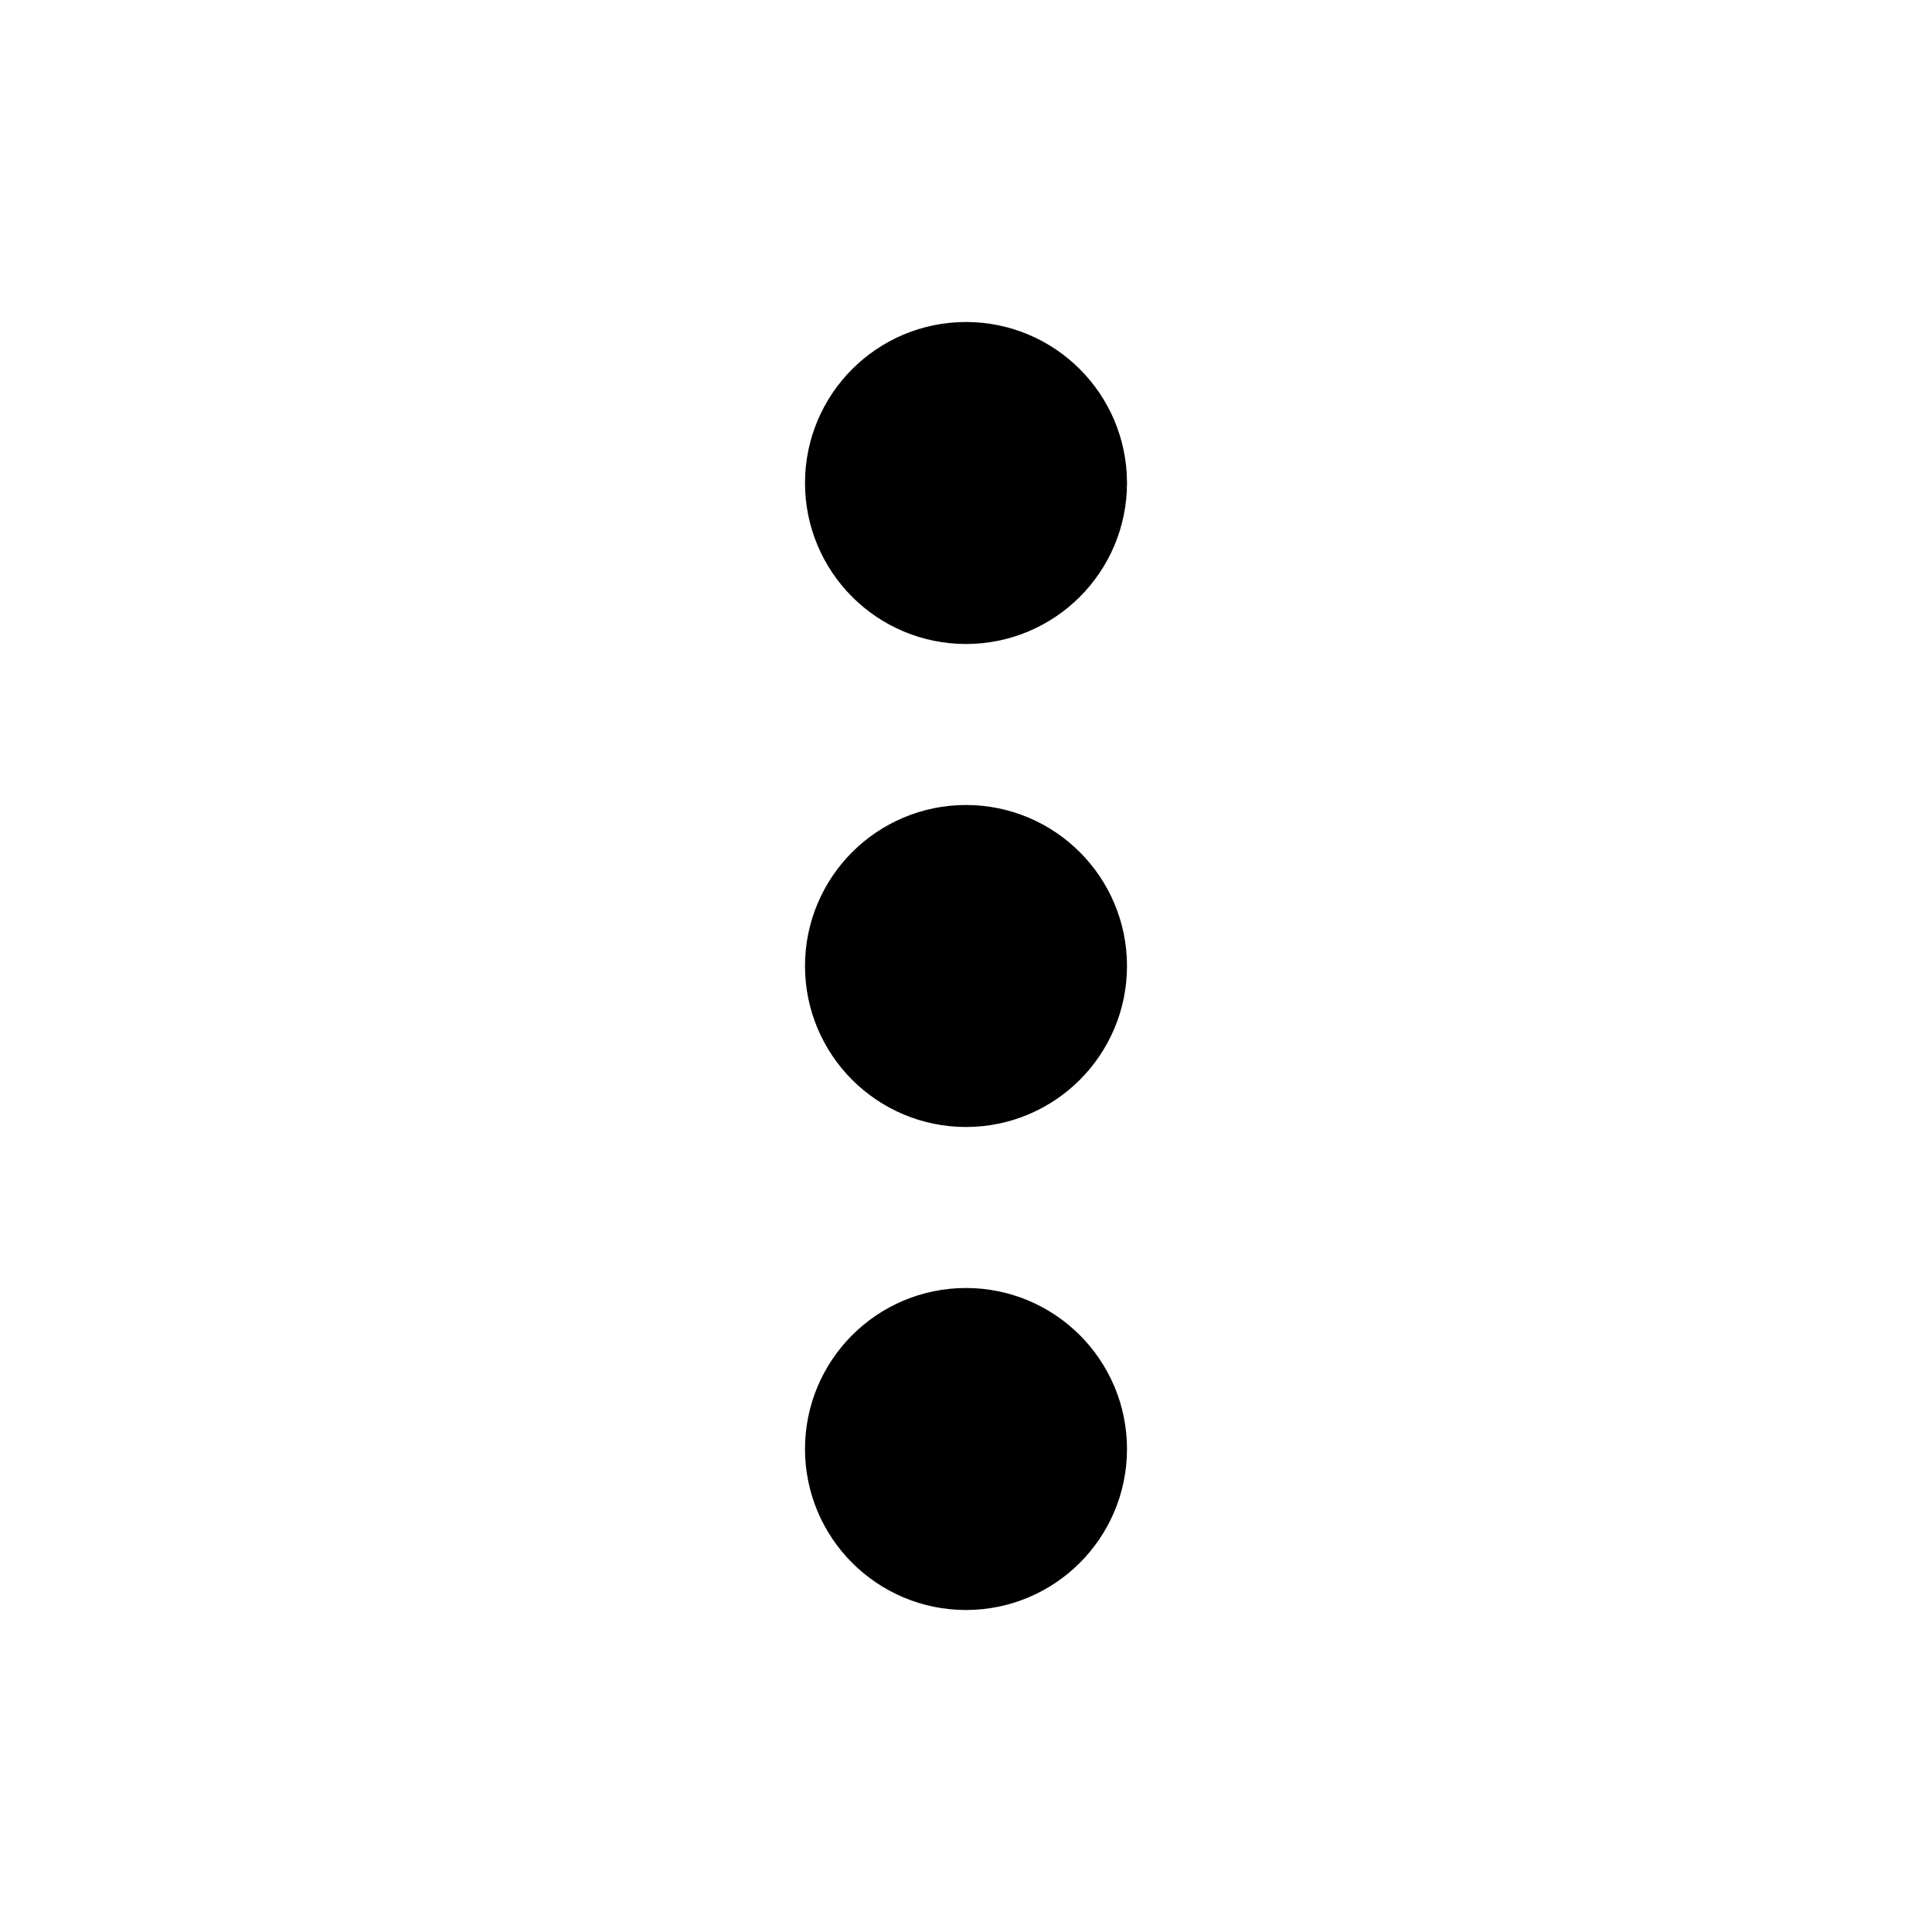
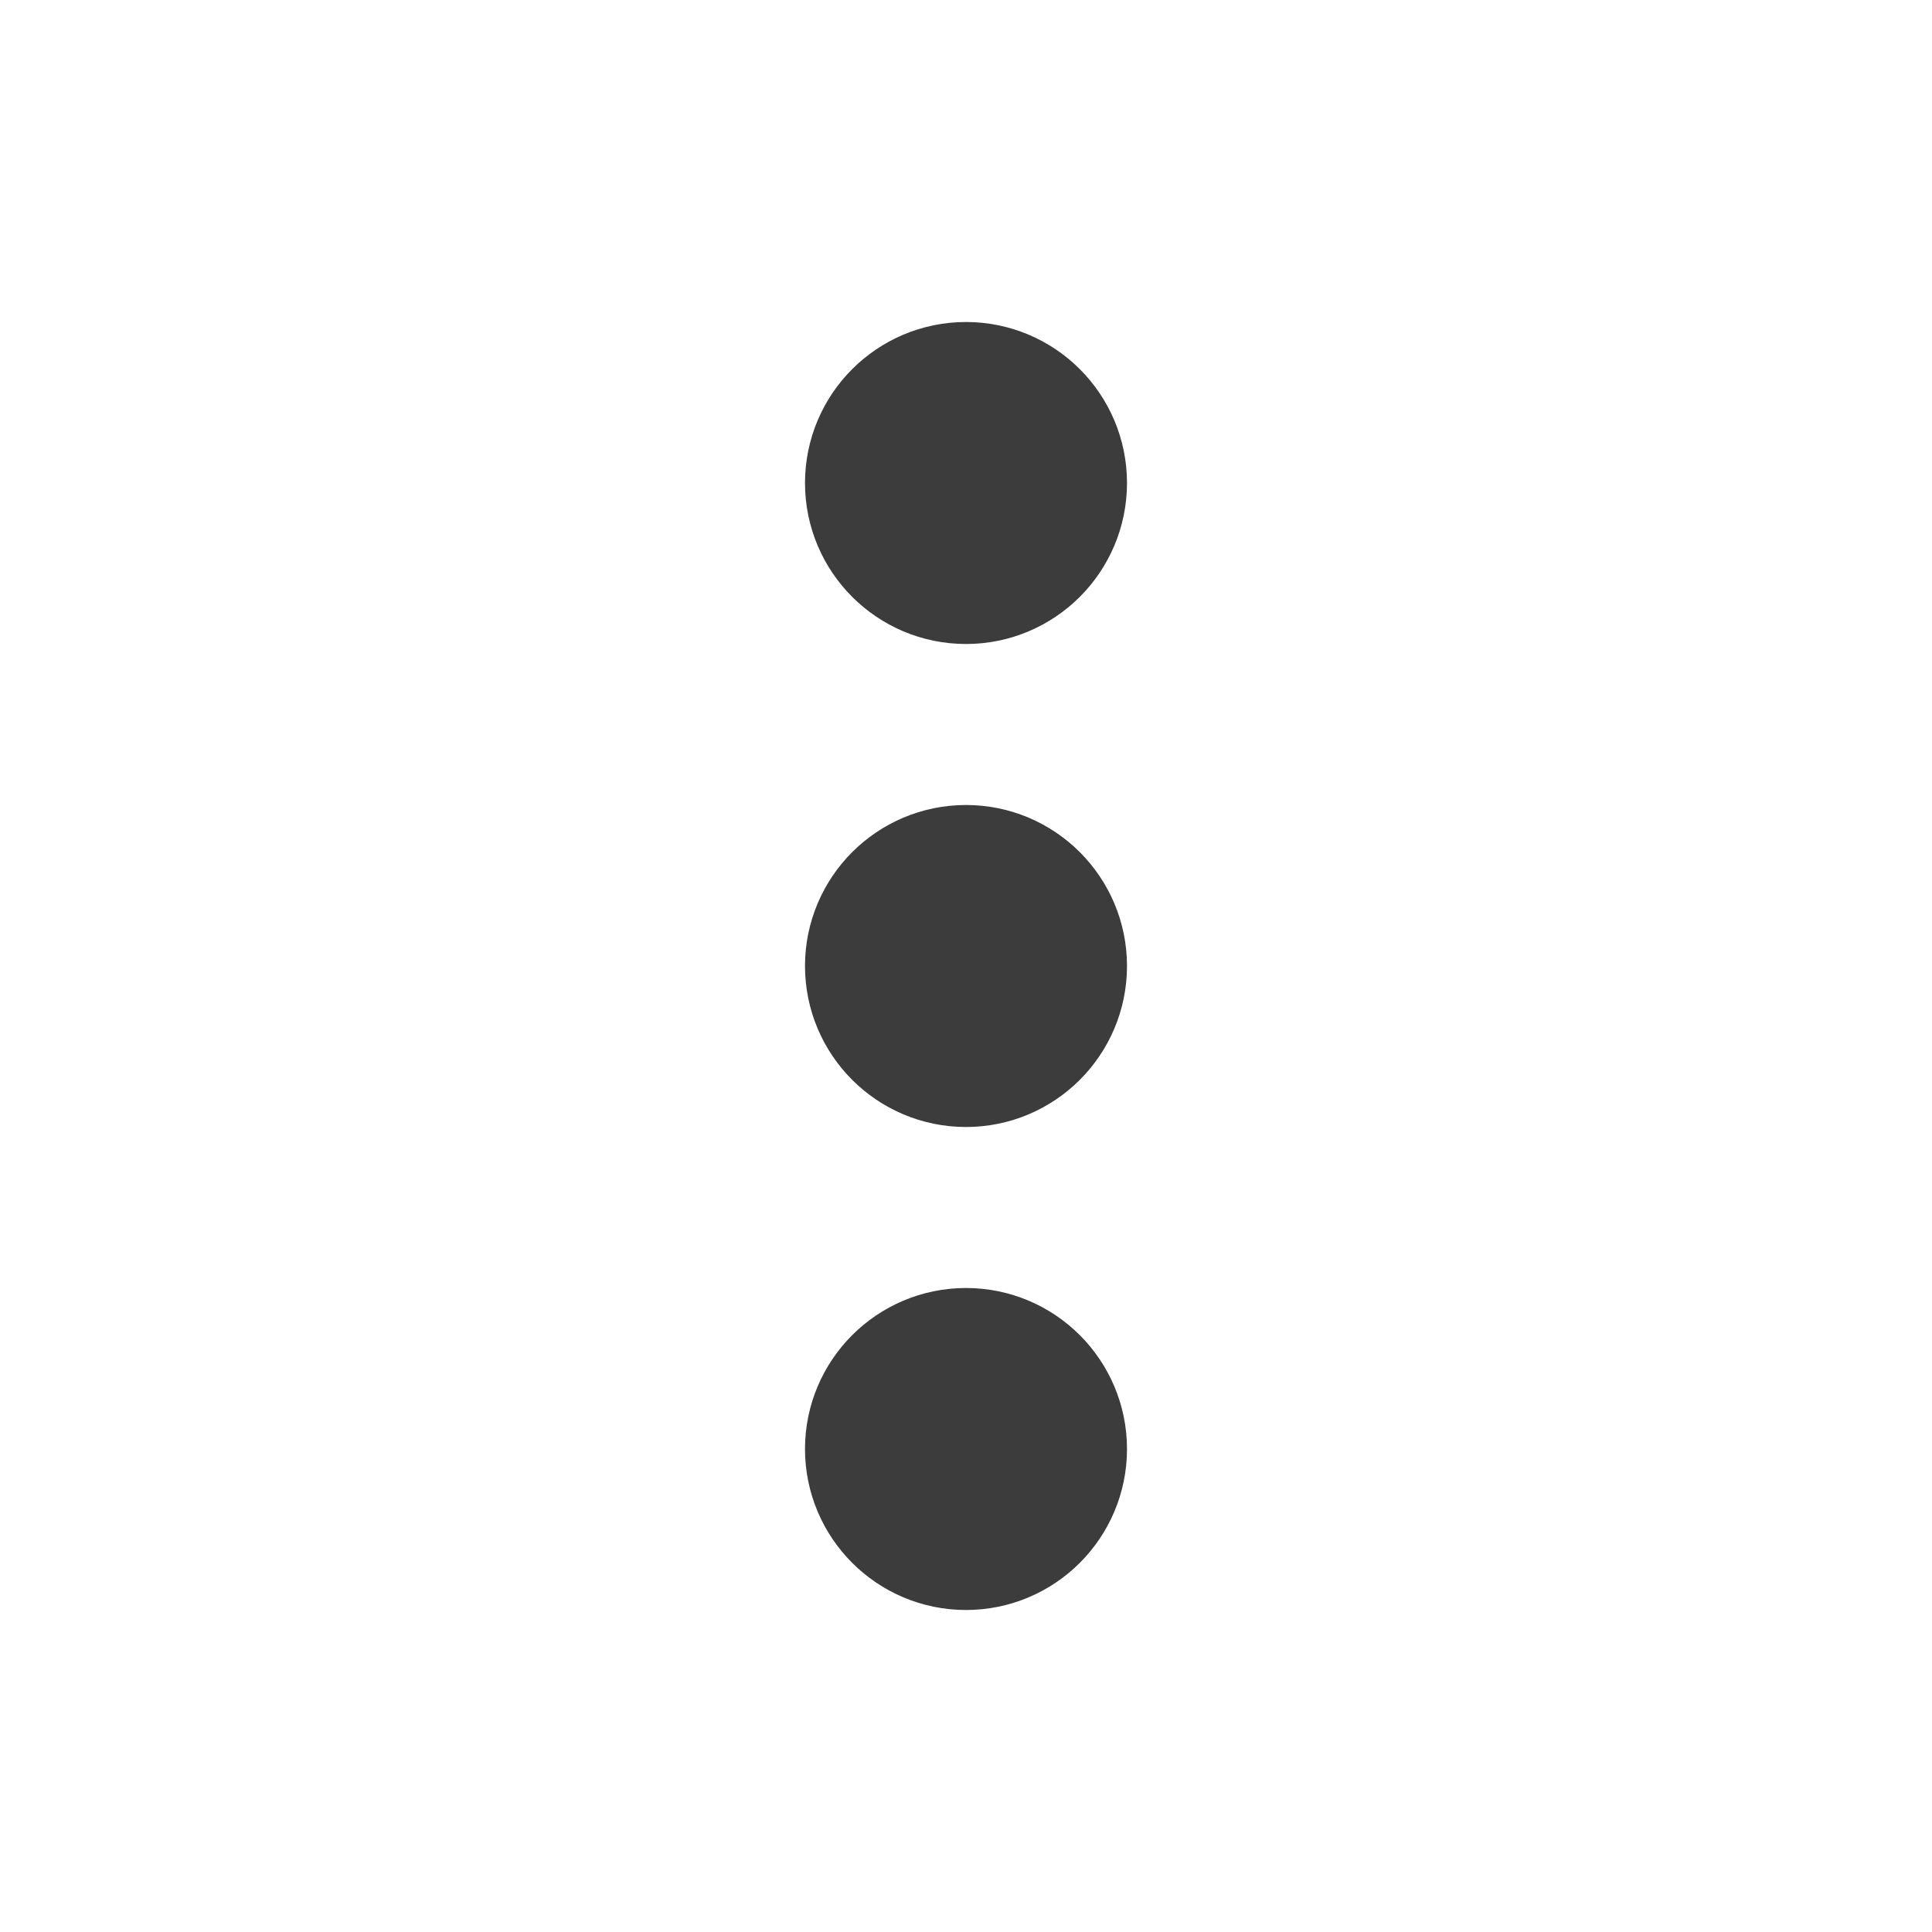
<svg xmlns="http://www.w3.org/2000/svg" width="800px" height="800px" viewBox="0 0 24 24" fill="none">
-   <path d="M12 12H12.01M12 6H12.01M12 18H12.01M13 12C13 12.552 12.552 13 12 13C11.448 13 11 12.552 11 12C11 11.448 11.448 11 12 11C12.552 11 13 11.448 13 12ZM13 18C13 18.552 12.552 19 12 19C11.448 19 11 18.552 11 18C11 17.448 11.448 17 12 17C12.552 17 13 17.448 13 18ZM13 6C13 6.552 12.552 7 12 7C11.448 7 11 6.552 11 6C11 5.448 11.448 5 12 5C12.552 5 13 5.448 13 6Z" stroke="#000000" stroke-width="2" stroke-linecap="round" stroke-linejoin="round" />
+   <path d="M12 12H12.01M12 6H12.01M12 18H12.01M13 12C13 12.552 12.552 13 12 13C11.448 13 11 12.552 11 12C11 11.448 11.448 11 12 11C12.552 11 13 11.448 13 12ZM13 18C13 18.552 12.552 19 12 19C11.448 19 11 18.552 11 18C11 17.448 11.448 17 12 17C12.552 17 13 17.448 13 18ZM13 6C13 6.552 12.552 7 12 7C11.448 7 11 6.552 11 6C11 5.448 11.448 5 12 5C12.552 5 13 5.448 13 6Z" stroke="#3c3c3c" stroke-width="2" stroke-linecap="round" stroke-linejoin="round" />
</svg>
